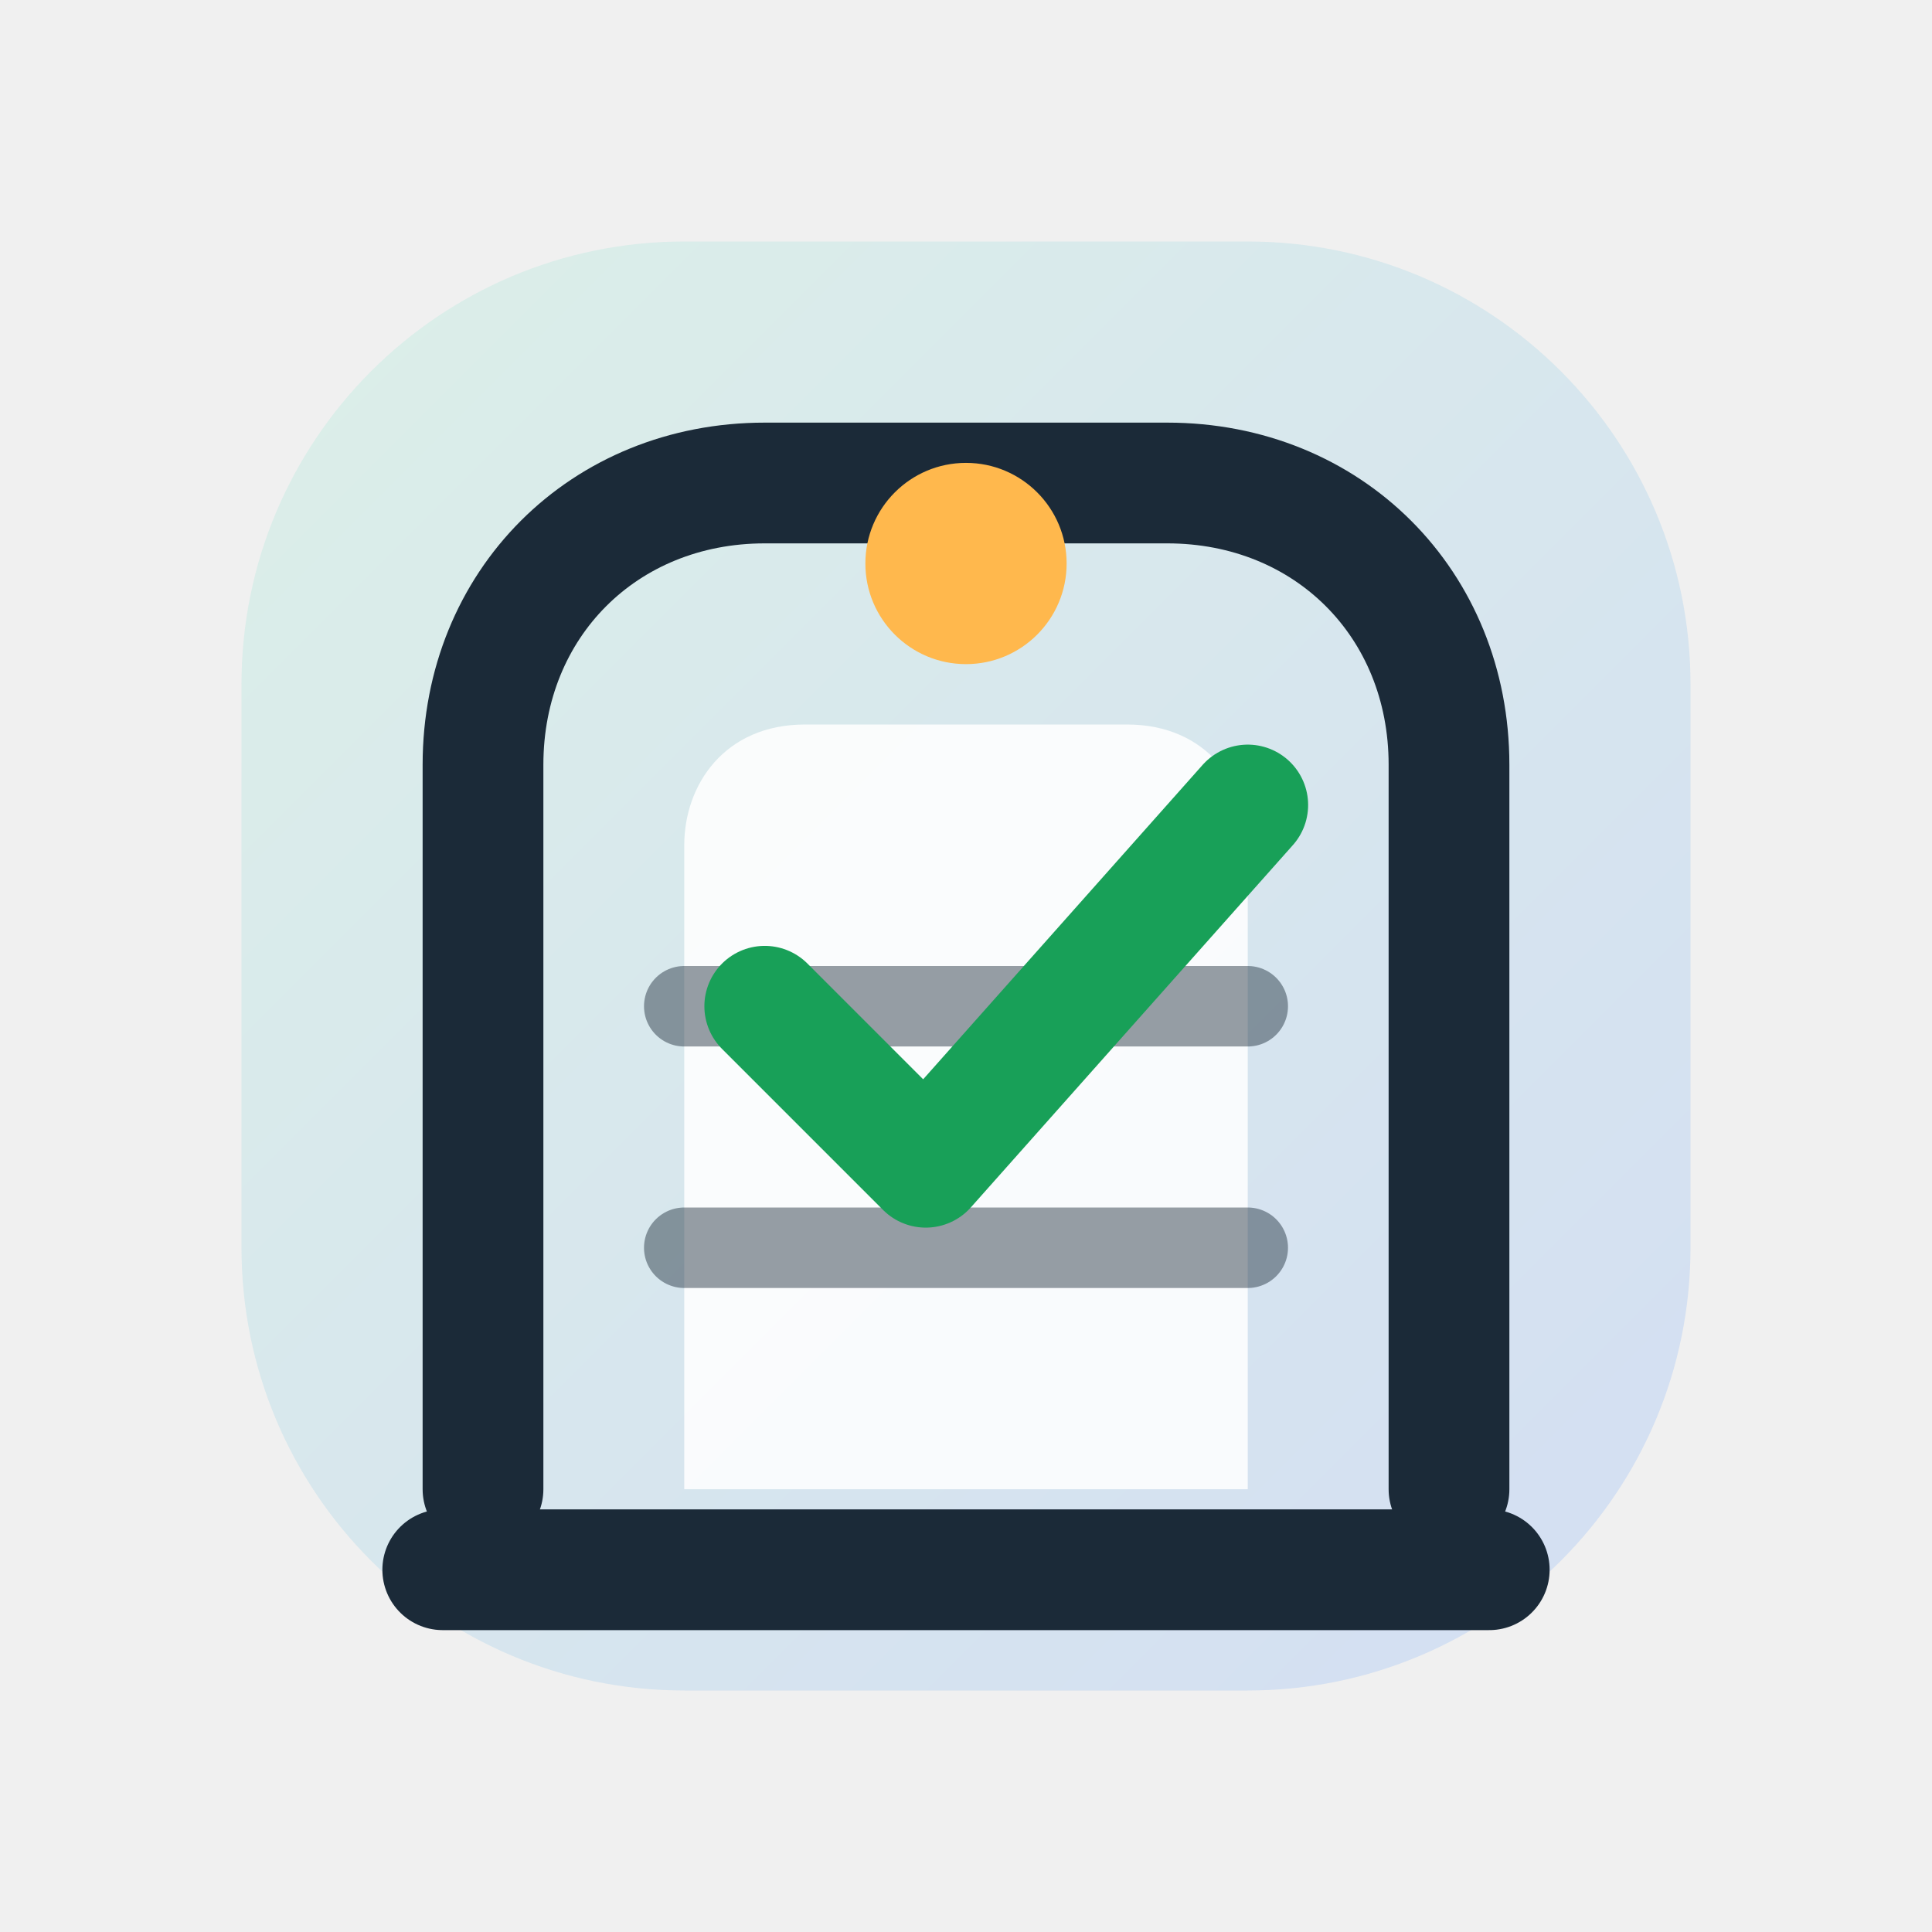
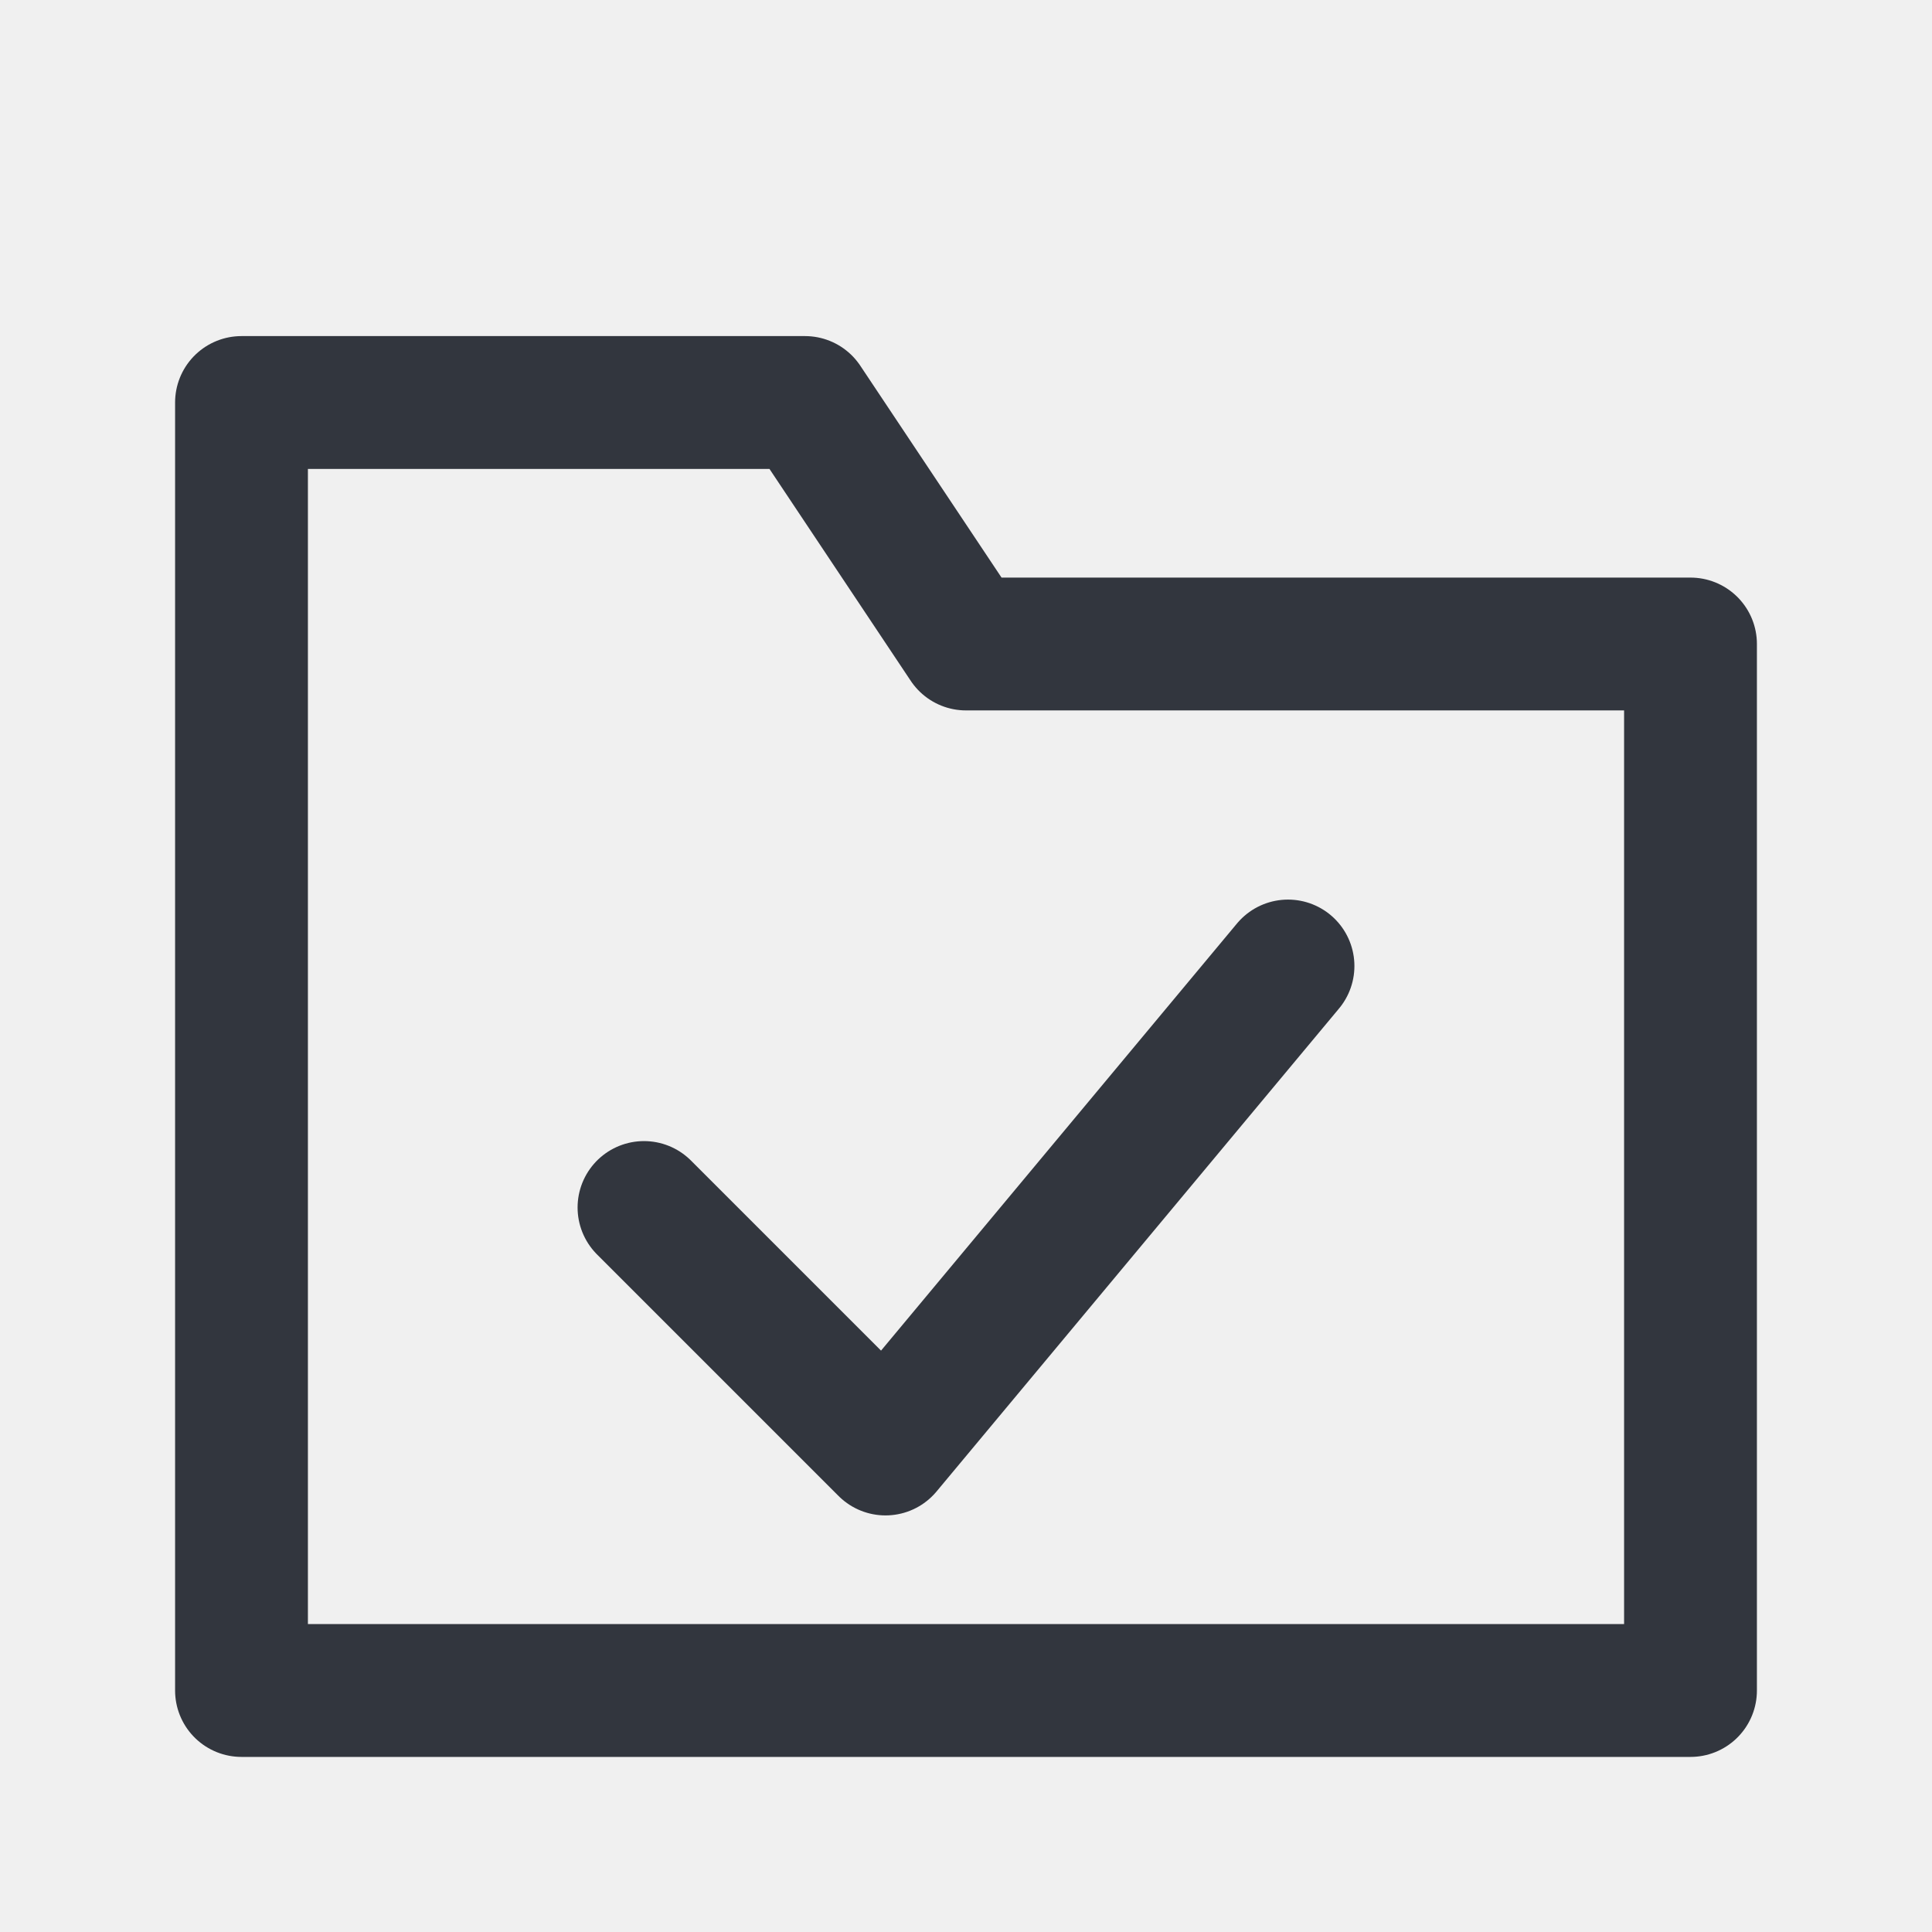
- <svg xmlns="http://www.w3.org/2000/svg" width="96" height="96" viewBox="0 0 96 96">
-   <defs>
-     <linearGradient id="g" x1="14" y1="14" x2="82" y2="82" gradientUnits="userSpaceOnUse">
-       <stop stop-color="#7CE7C4" />
-       <stop offset="1" stop-color="#4F8DFD" />
-     </linearGradient>
-   </defs>
-   <rect x="12" y="12" width="72" height="72" rx="22" fill="url(#g)" opacity="0.18" />
-   <path d="M24 74V38c0-8 6-14 14-14h20c8 0 14 6 14 14v36" fill="none" stroke="#1B2A38" stroke-width="6" stroke-linecap="round" />
-   <path d="M34 74V42c0-3 2-6 6-6h16c4 0 6 3 6 6v32" fill="#FFFFFF" opacity="0.86" />
-   <path d="M34 50h28M34 62h28" stroke="#1B2A38" stroke-width="4" stroke-linecap="round" opacity="0.45" />
-   <circle cx="48" cy="28" r="5" fill="#FFB84D" />
-   <path d="M38 50l8 8 16-18" fill="none" stroke="#18A058" stroke-width="6" stroke-linecap="round" stroke-linejoin="round" />
-   <path d="M22 78h52" stroke="#1B2A38" stroke-width="6" stroke-linecap="round" />
+ <svg xmlns="http://www.w3.org/2000/svg" width="24" height="24" viewBox="0 0 24 24" fill="none">
+   <path d="M3 5h7l2 3h9v13H3z M8 15l3 3 5-6" stroke="#32363E" stroke-width="1.65" stroke-linecap="round" stroke-linejoin="round" />
</svg>
